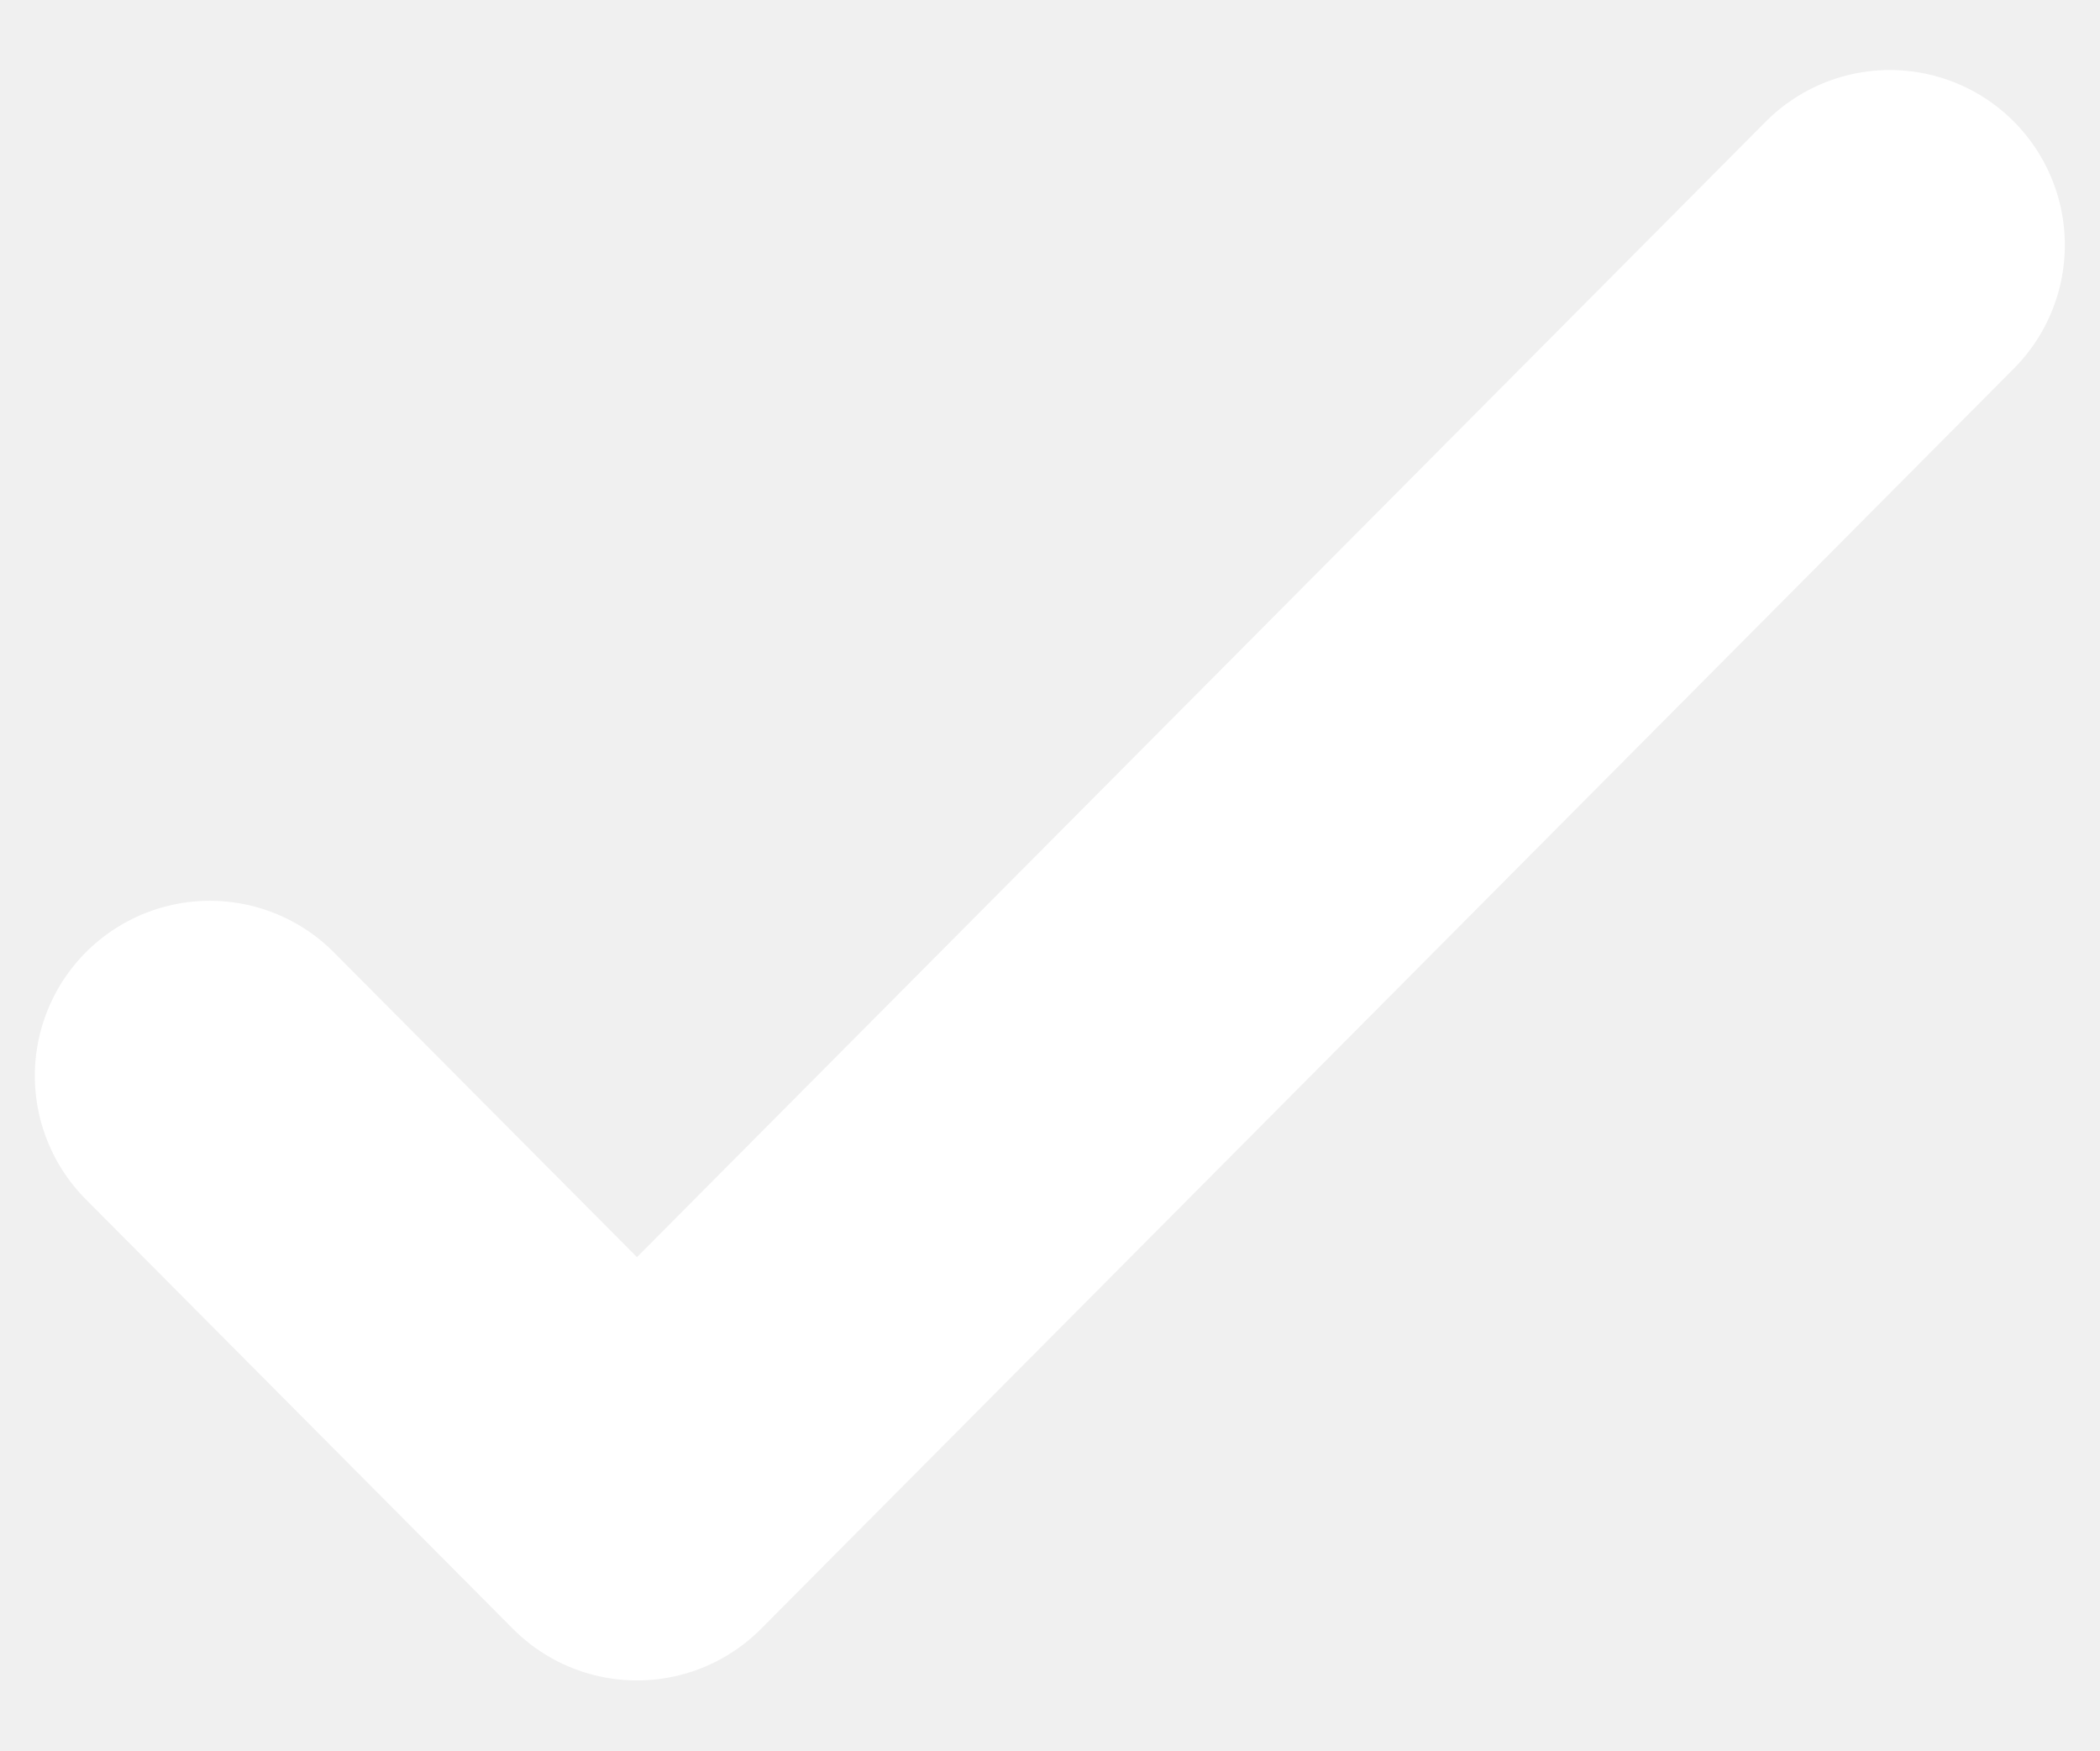
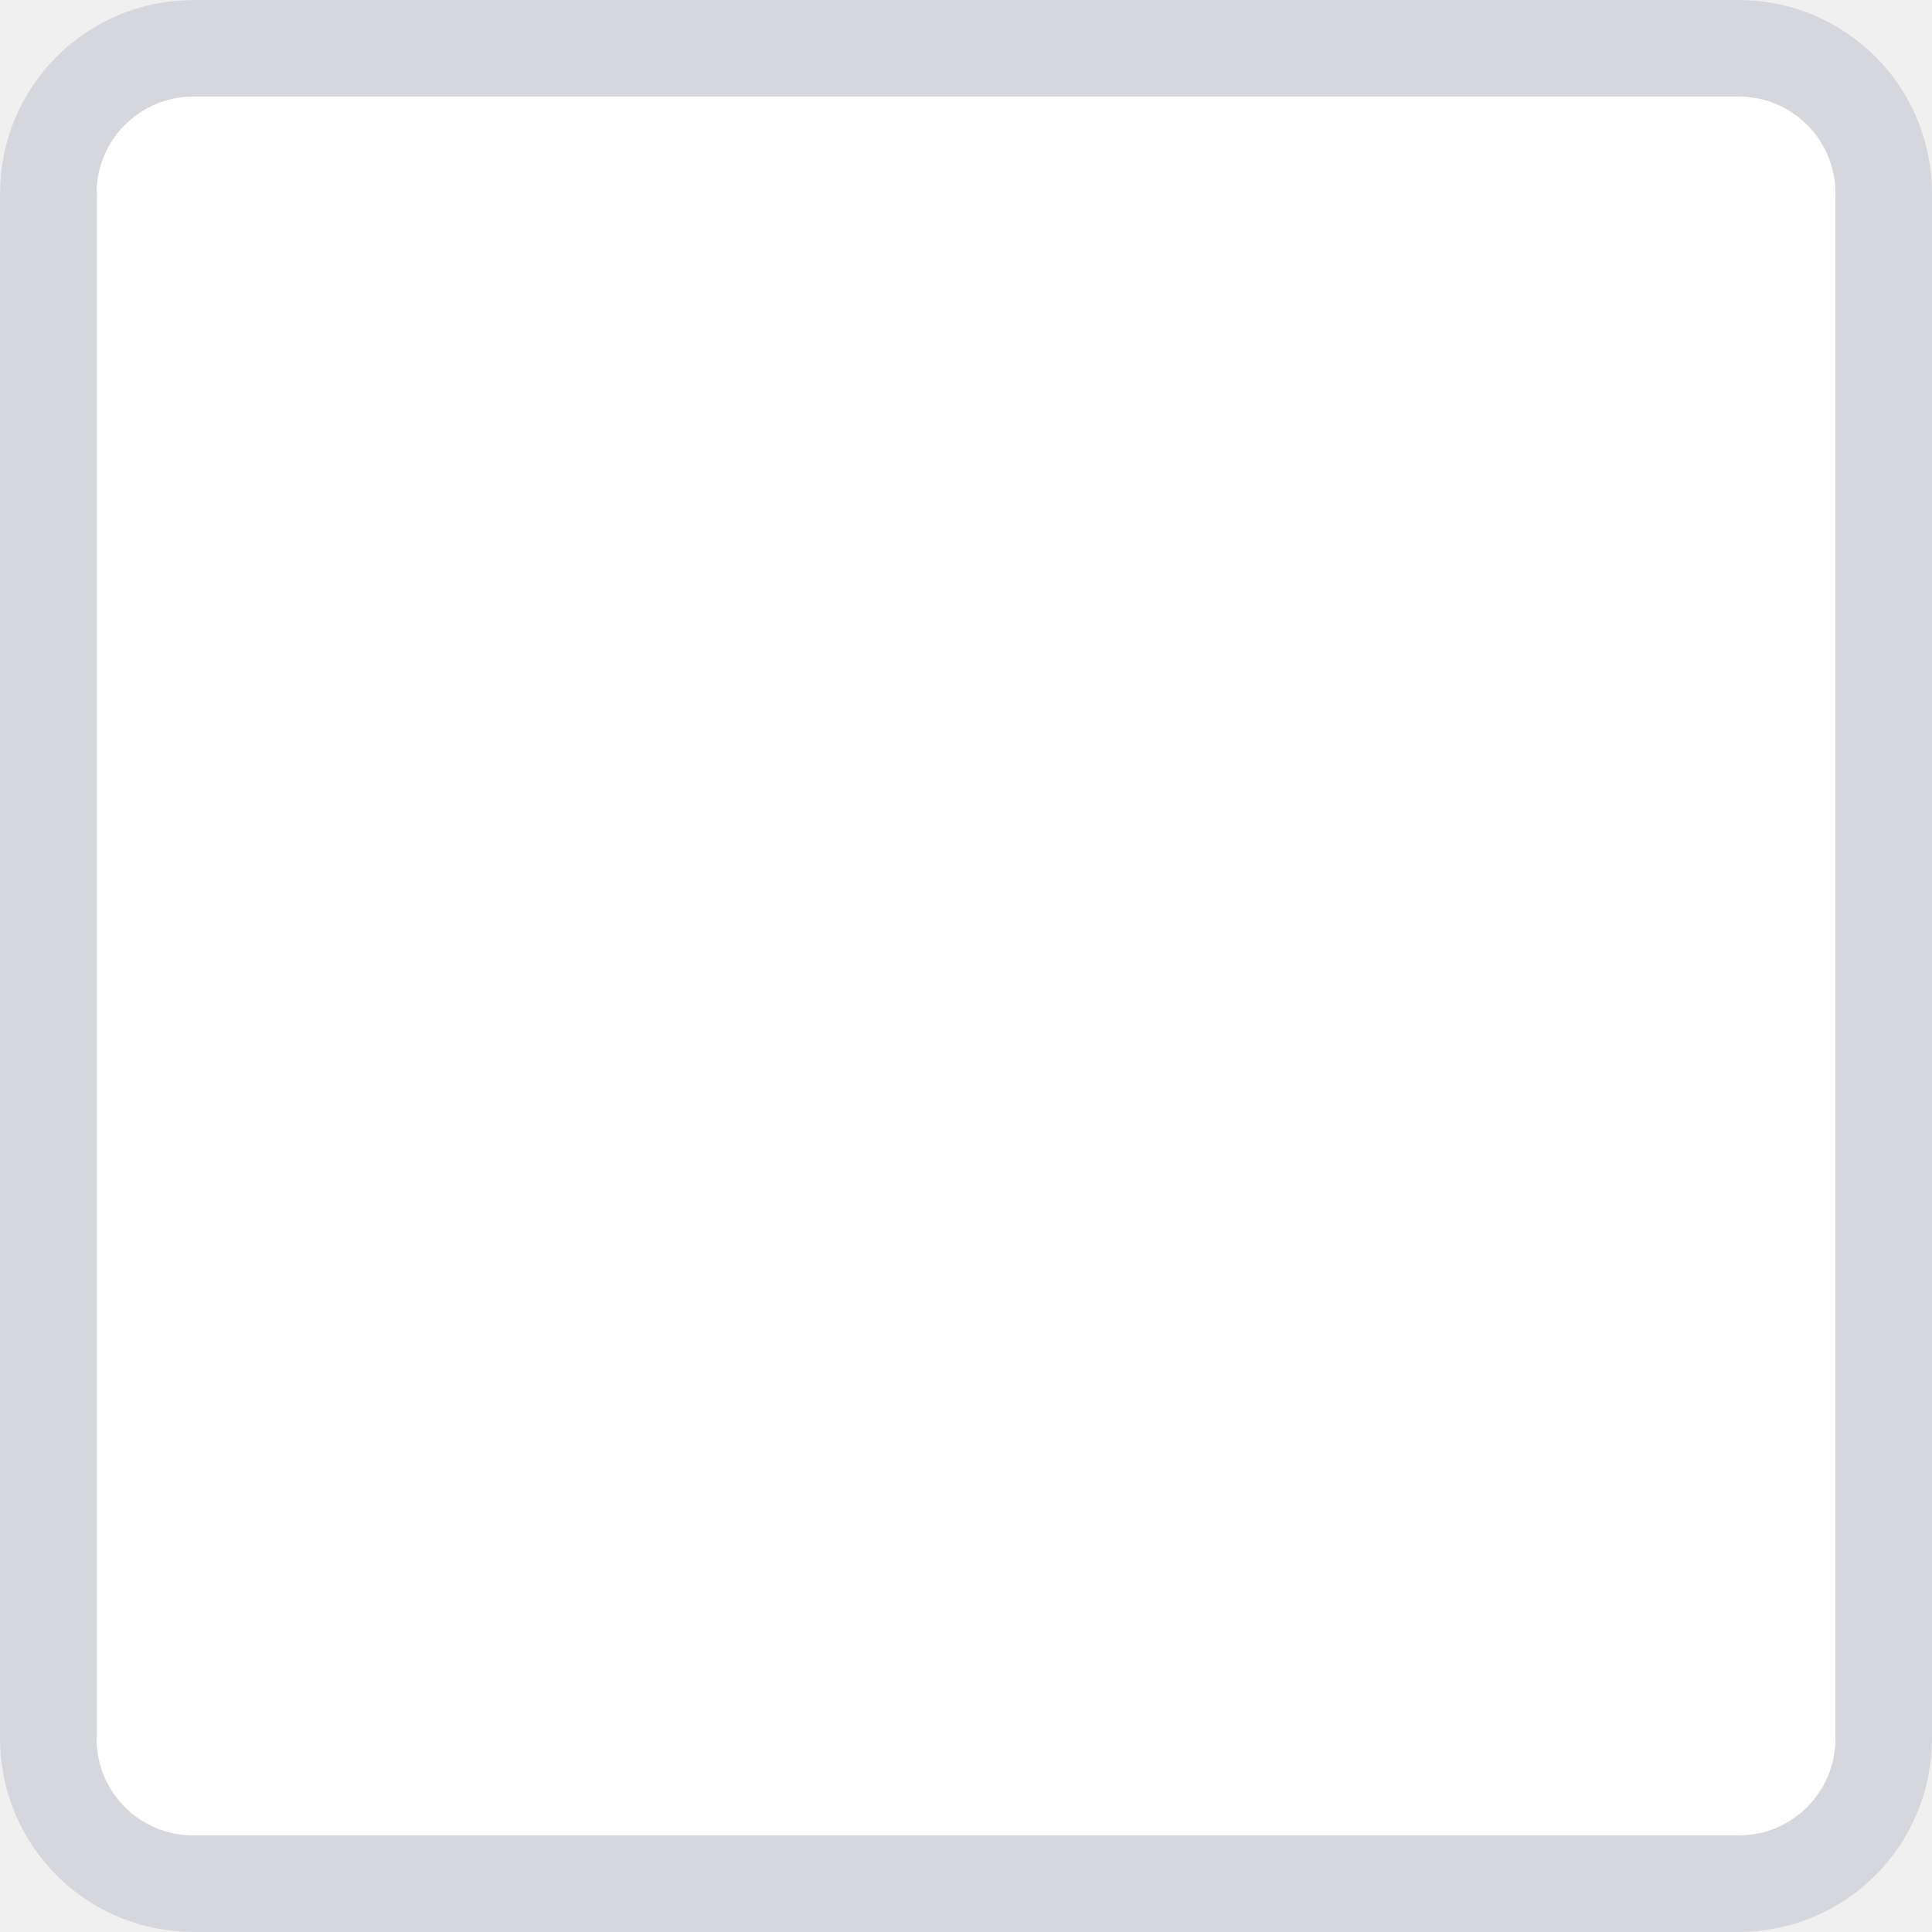
- <svg xmlns="http://www.w3.org/2000/svg" width="12" height="10" viewBox="0 0 12 10" fill="none">
-   <path d="M10.799 1.4L3.64 8.6L1.199 6.146" stroke="#FFFFFF" stroke-width="2" stroke-linecap="round" stroke-linejoin="round" />
+ <svg xmlns="http://www.w3.org/2000/svg" width="20" height="20" viewBox="0 0 20 20" fill="none">
+   <g clip-path="url(#clip0_180_10448)">
+     <rect width="20" height="20" rx="2" fill="white" />
+   </g>
+   <rect x="0.5" y="0.5" width="19" height="19" rx="1.5" stroke="#D6D7DC" />
+   <defs>
+     <clipPath id="clip0_180_10448">
+       <rect width="20" height="20" rx="2" fill="white" />
+     </clipPath>
+   </defs>
</svg>
